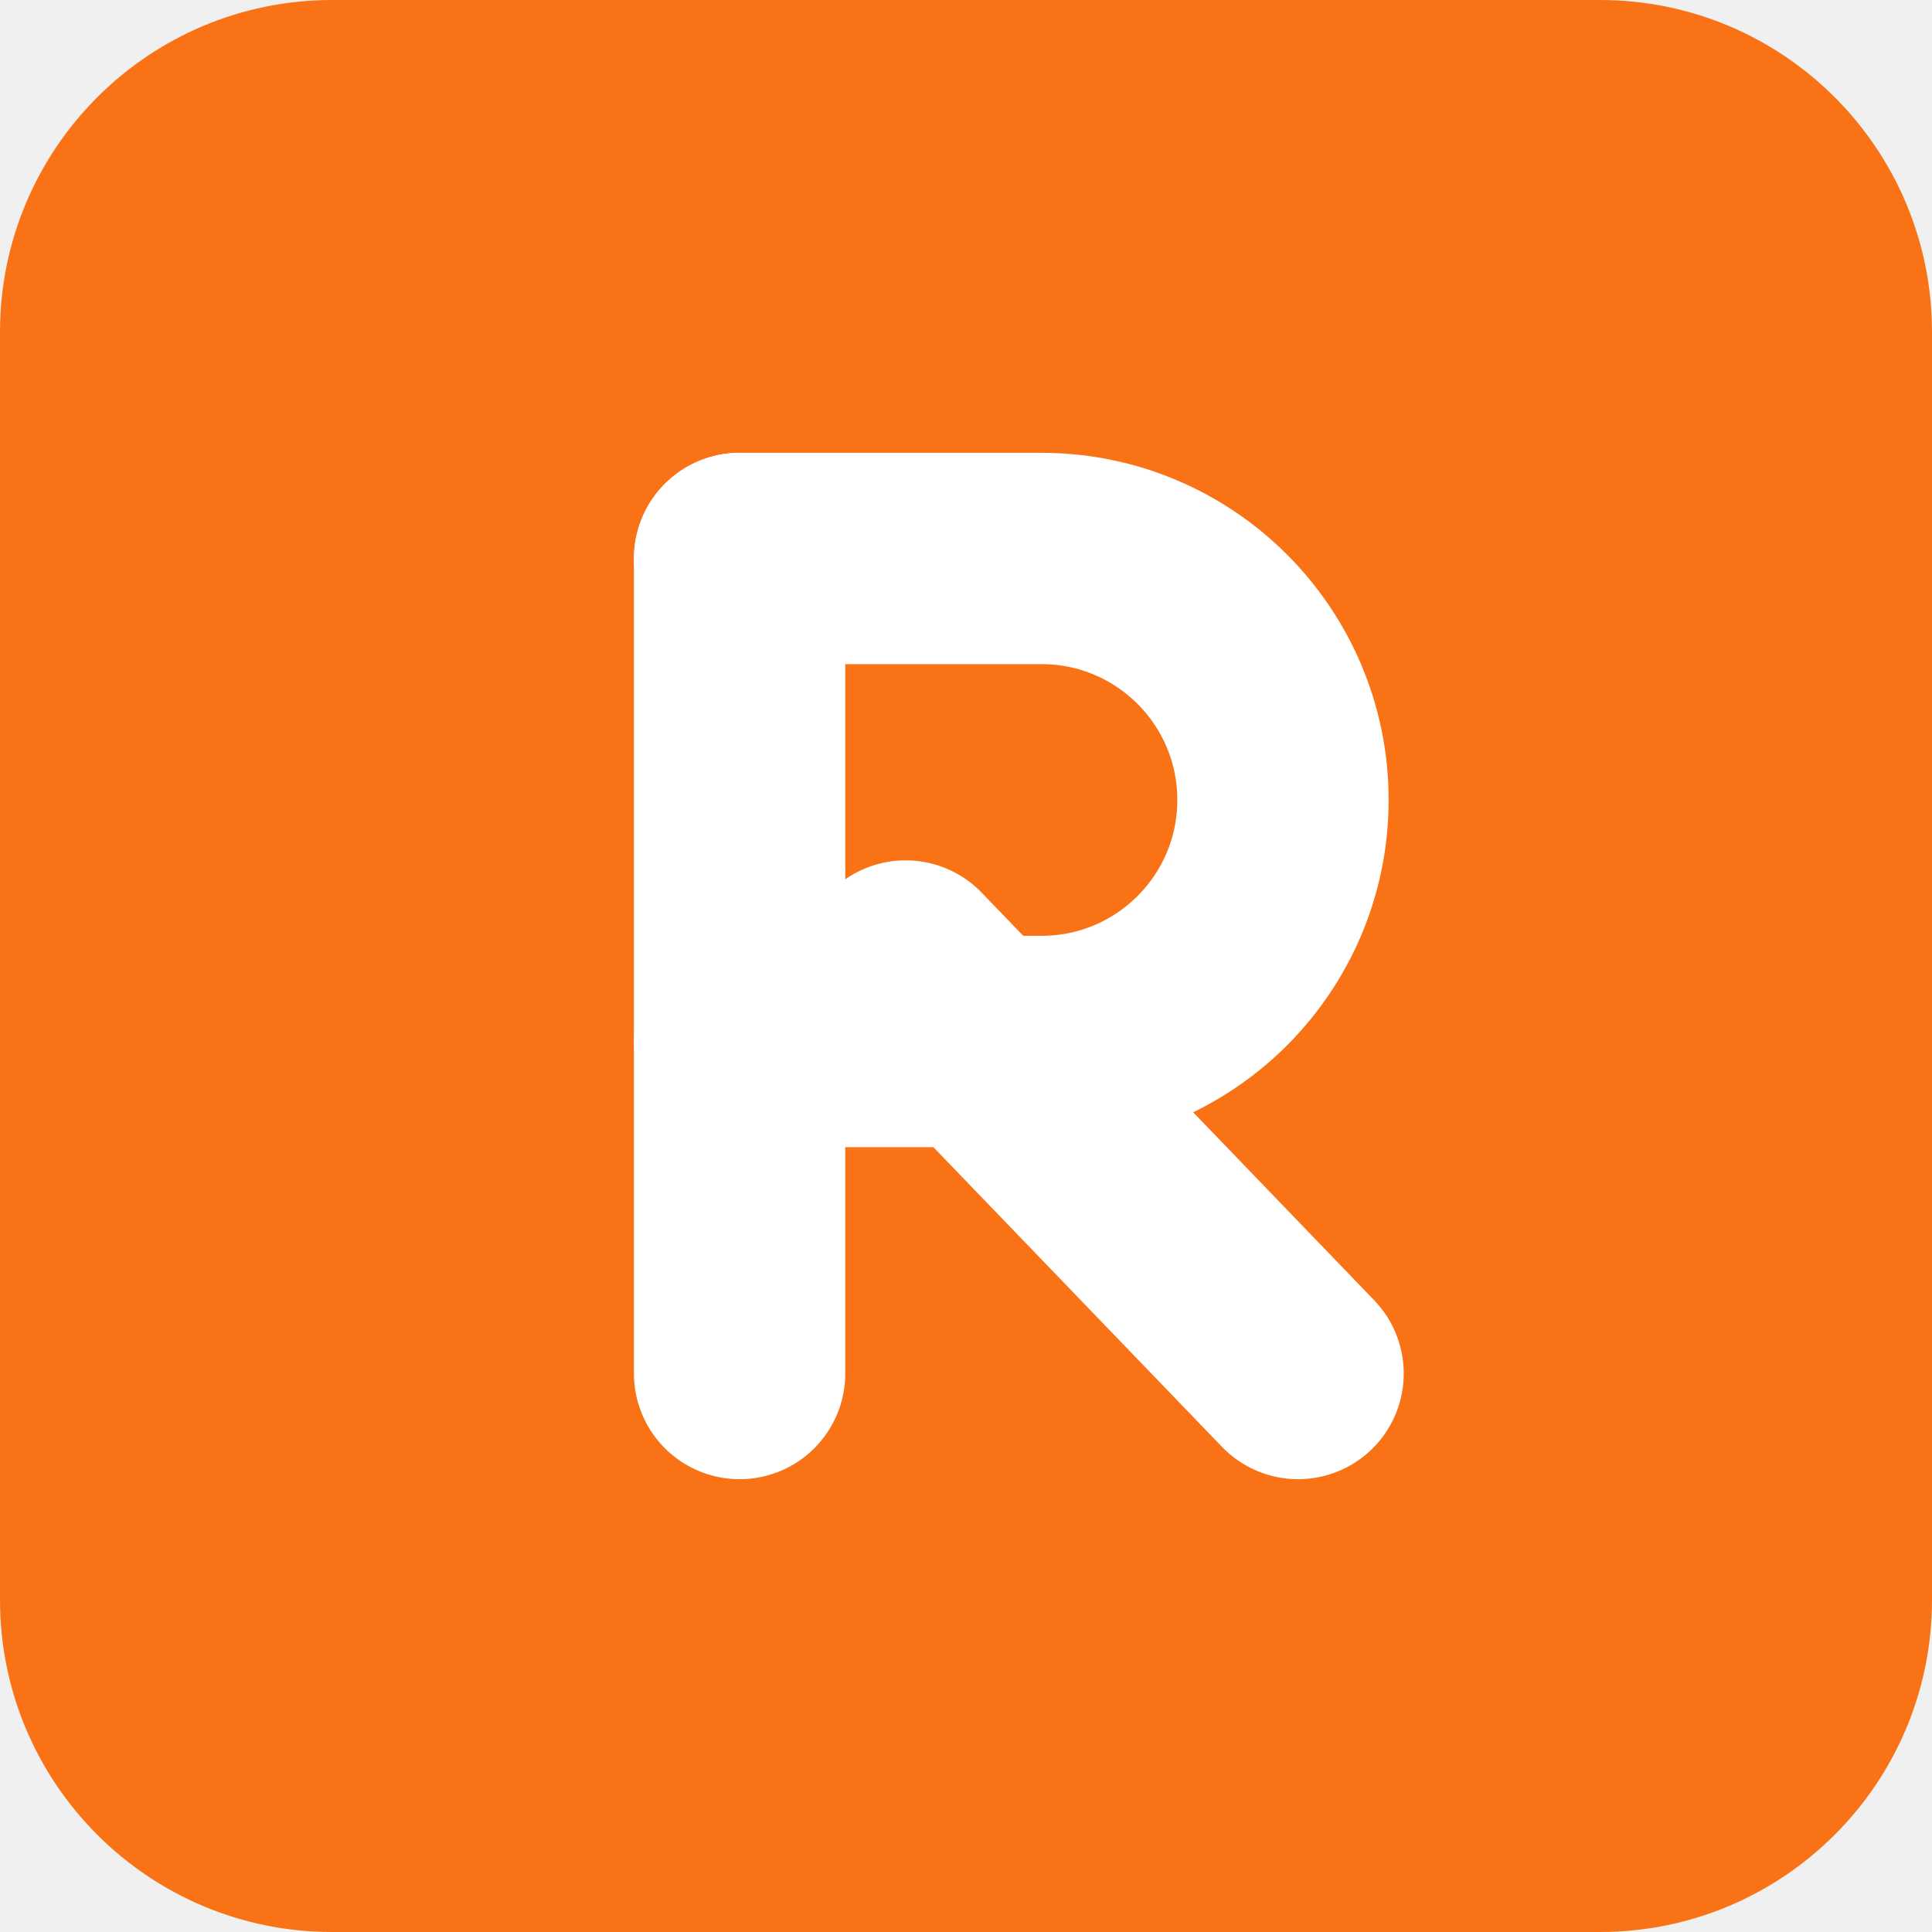
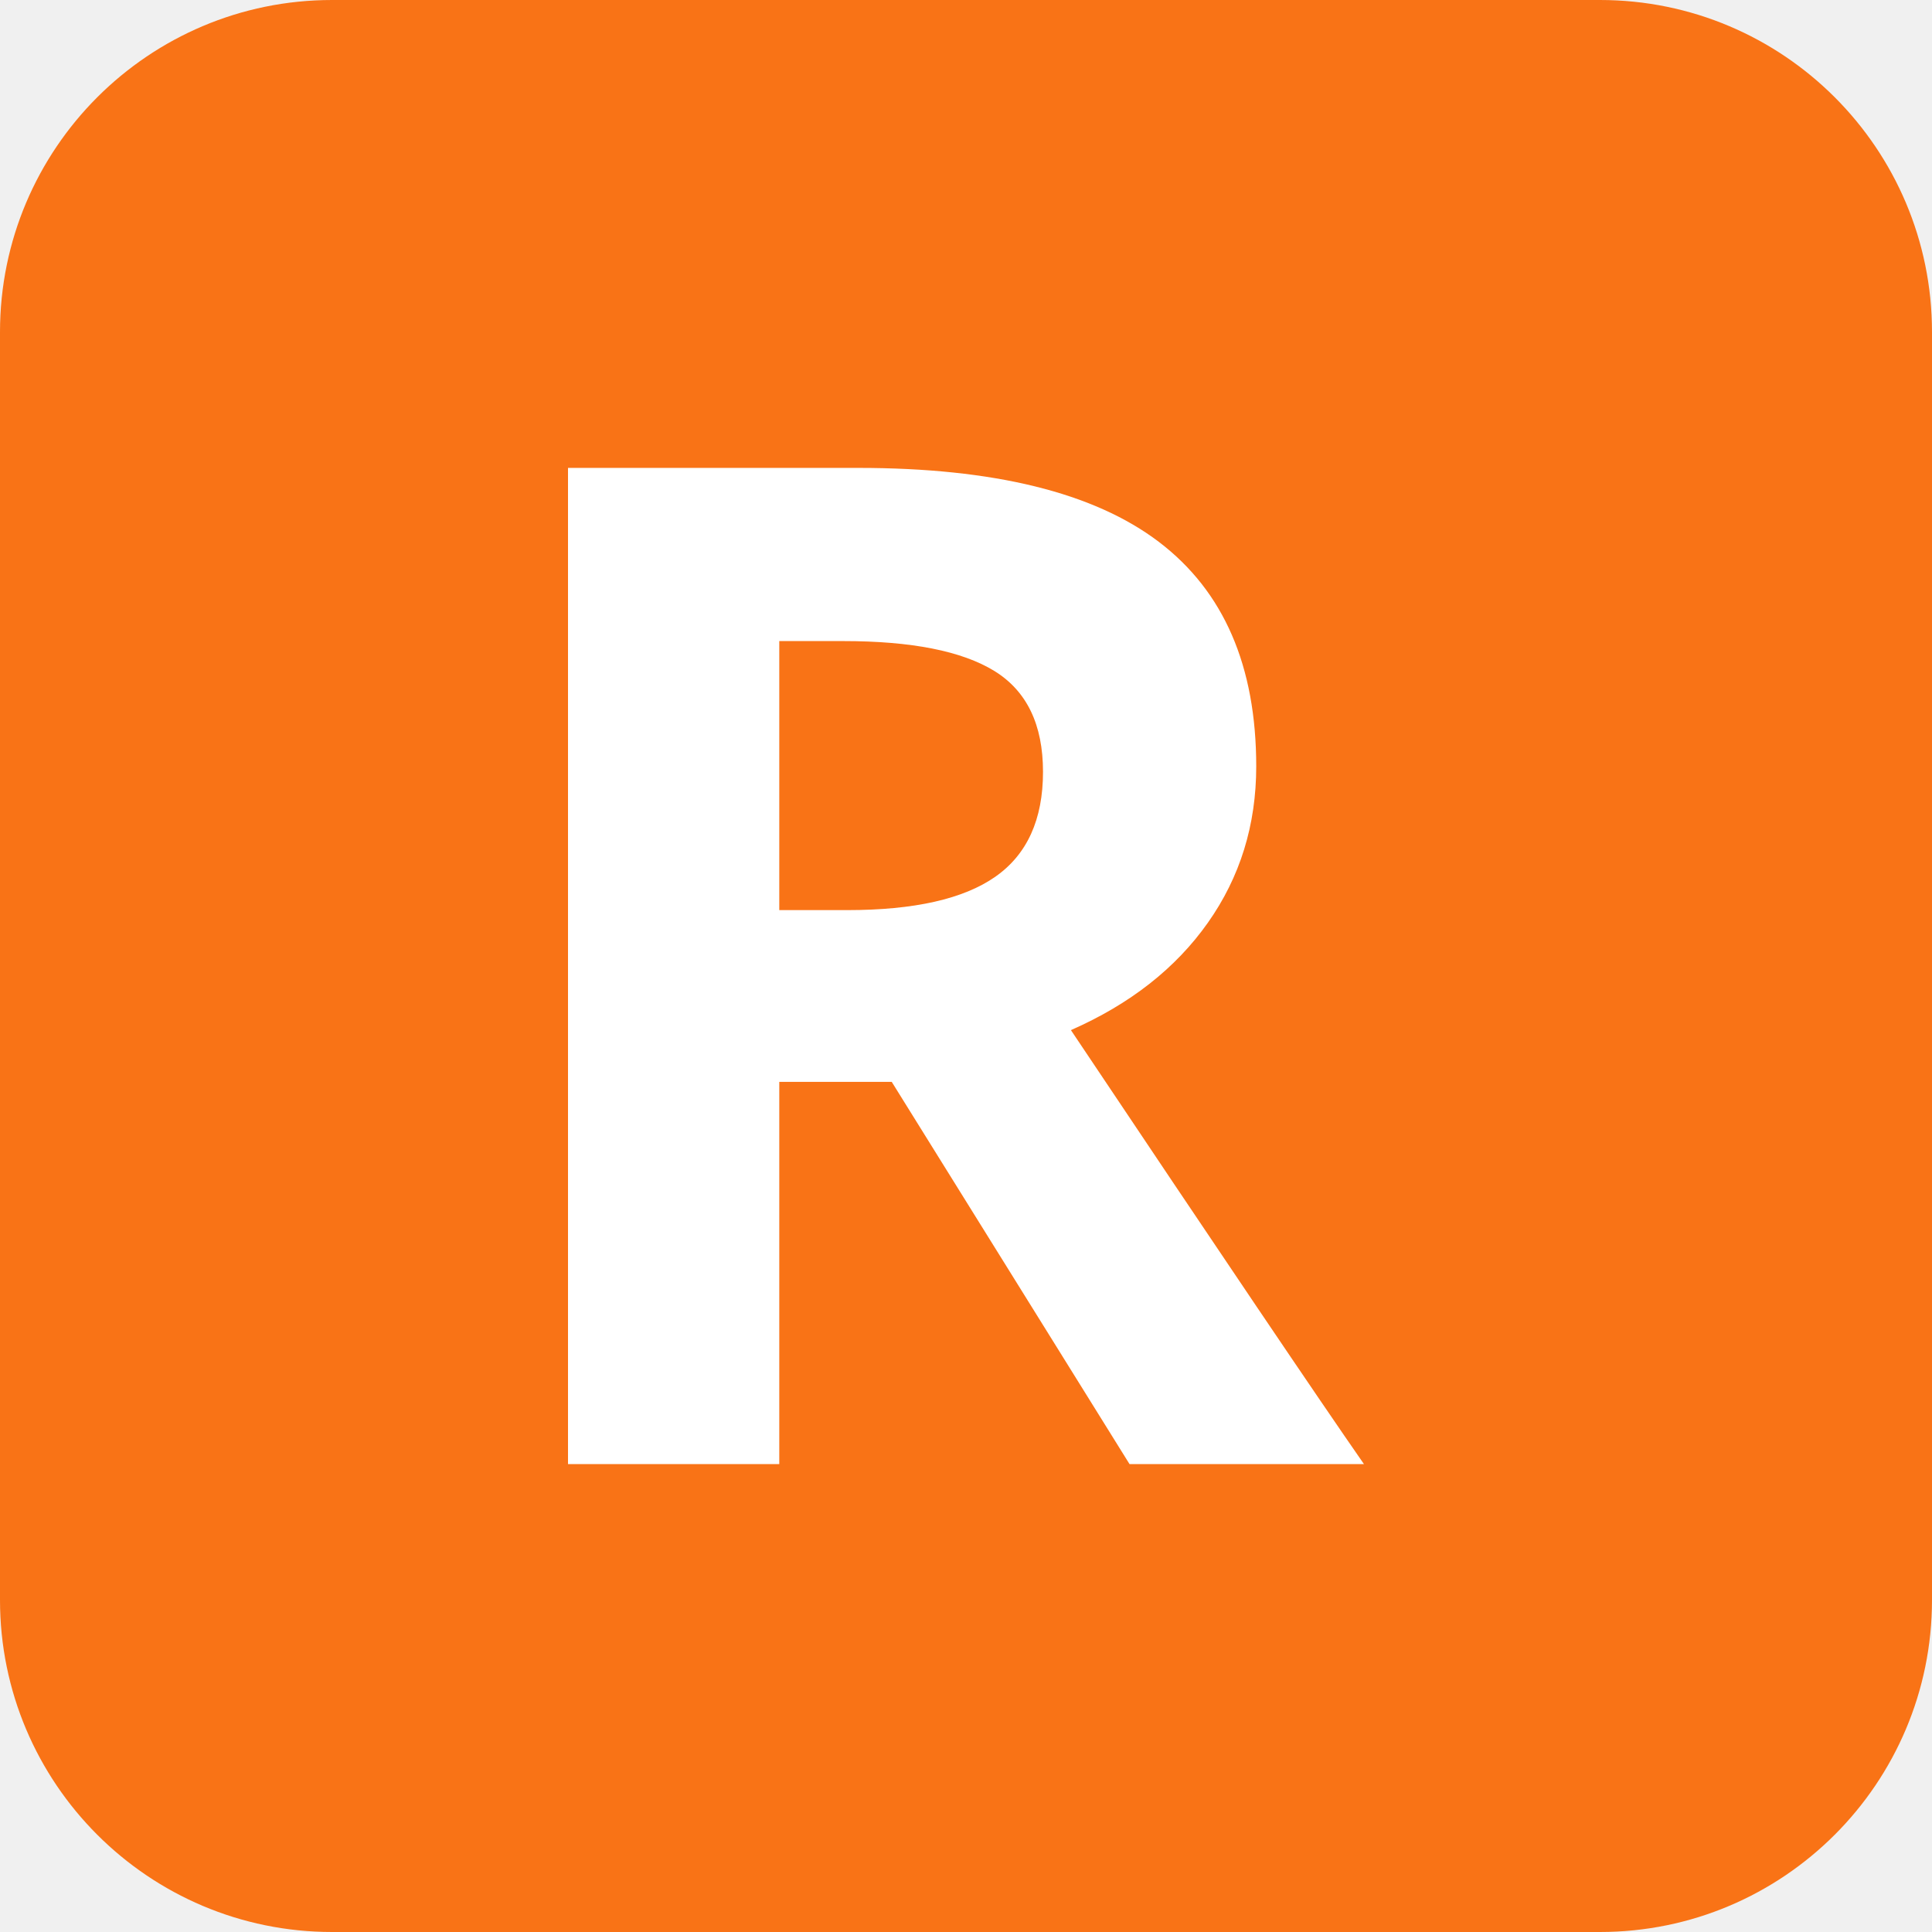
<svg xmlns="http://www.w3.org/2000/svg" viewBox="0 0 128 128" width="128" height="128" role="img" aria-label="ReBit Studio">
  <rect width="128" height="128" rx="22" fill="#F97316" />
-   <g fill="none" stroke="#FFFFFF" stroke-width="14" stroke-linecap="round" stroke-linejoin="round">
-     <path d="M49 37V91" />
-     <path d="M49 37h20a16 16 0 0 1 0 32H49" />
-     <path d="M60 64 86 91" />
+   <g transform="translate(29.33 97) scale(0.9245)">
+     <path fill="#FFFFFF" d="M24.12-58.98L24.12-39.70L29-39.70Q36.18-39.70 39.60-42.09Q43.02-44.48 43.02-49.61Q43.02-54.69 39.53-56.84Q36.04-58.98 28.71-58.98L24.12-58.98M32.18-27.39L24.12-27.39L24.12 0L8.98 0L8.98-71.39L29.79-71.39Q44.34-71.39 51.32-66.09Q58.30-60.79 58.30-50Q58.30-43.70 54.83-38.79Q51.37-33.89 45.02-31.10Q61.13-7.03 66.02 0L49.22 0" />
  </g>
</svg>
